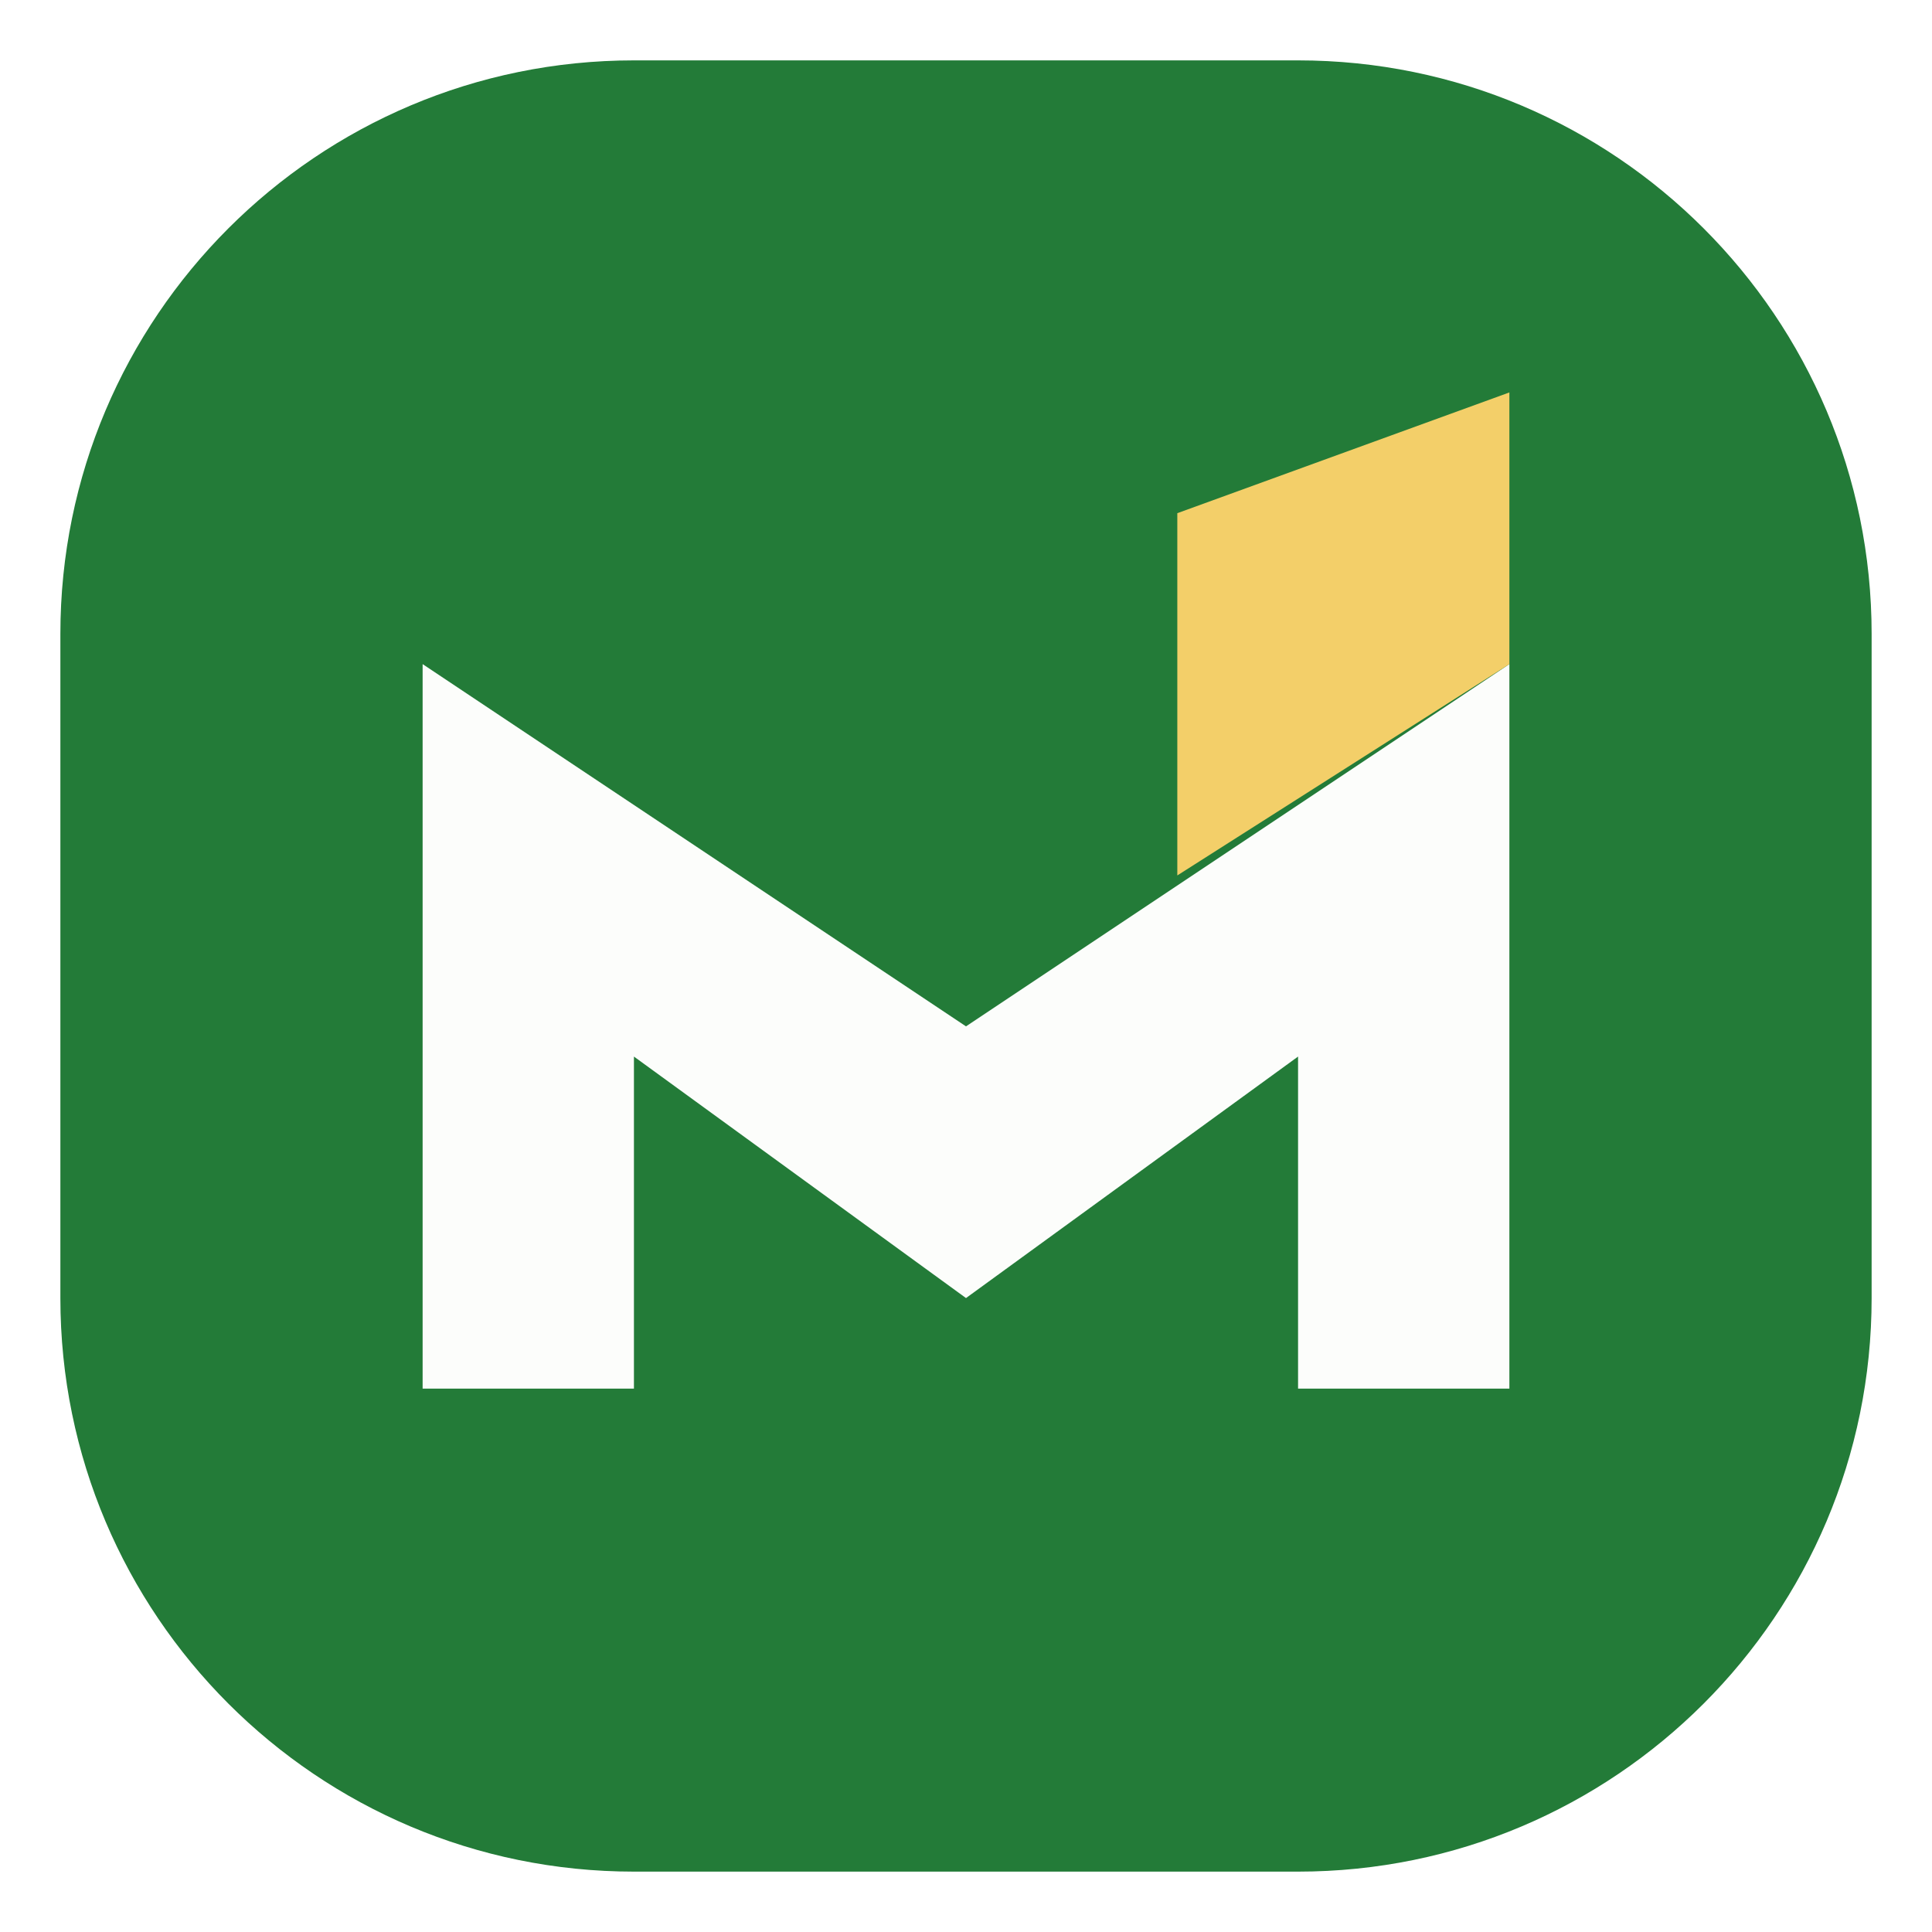
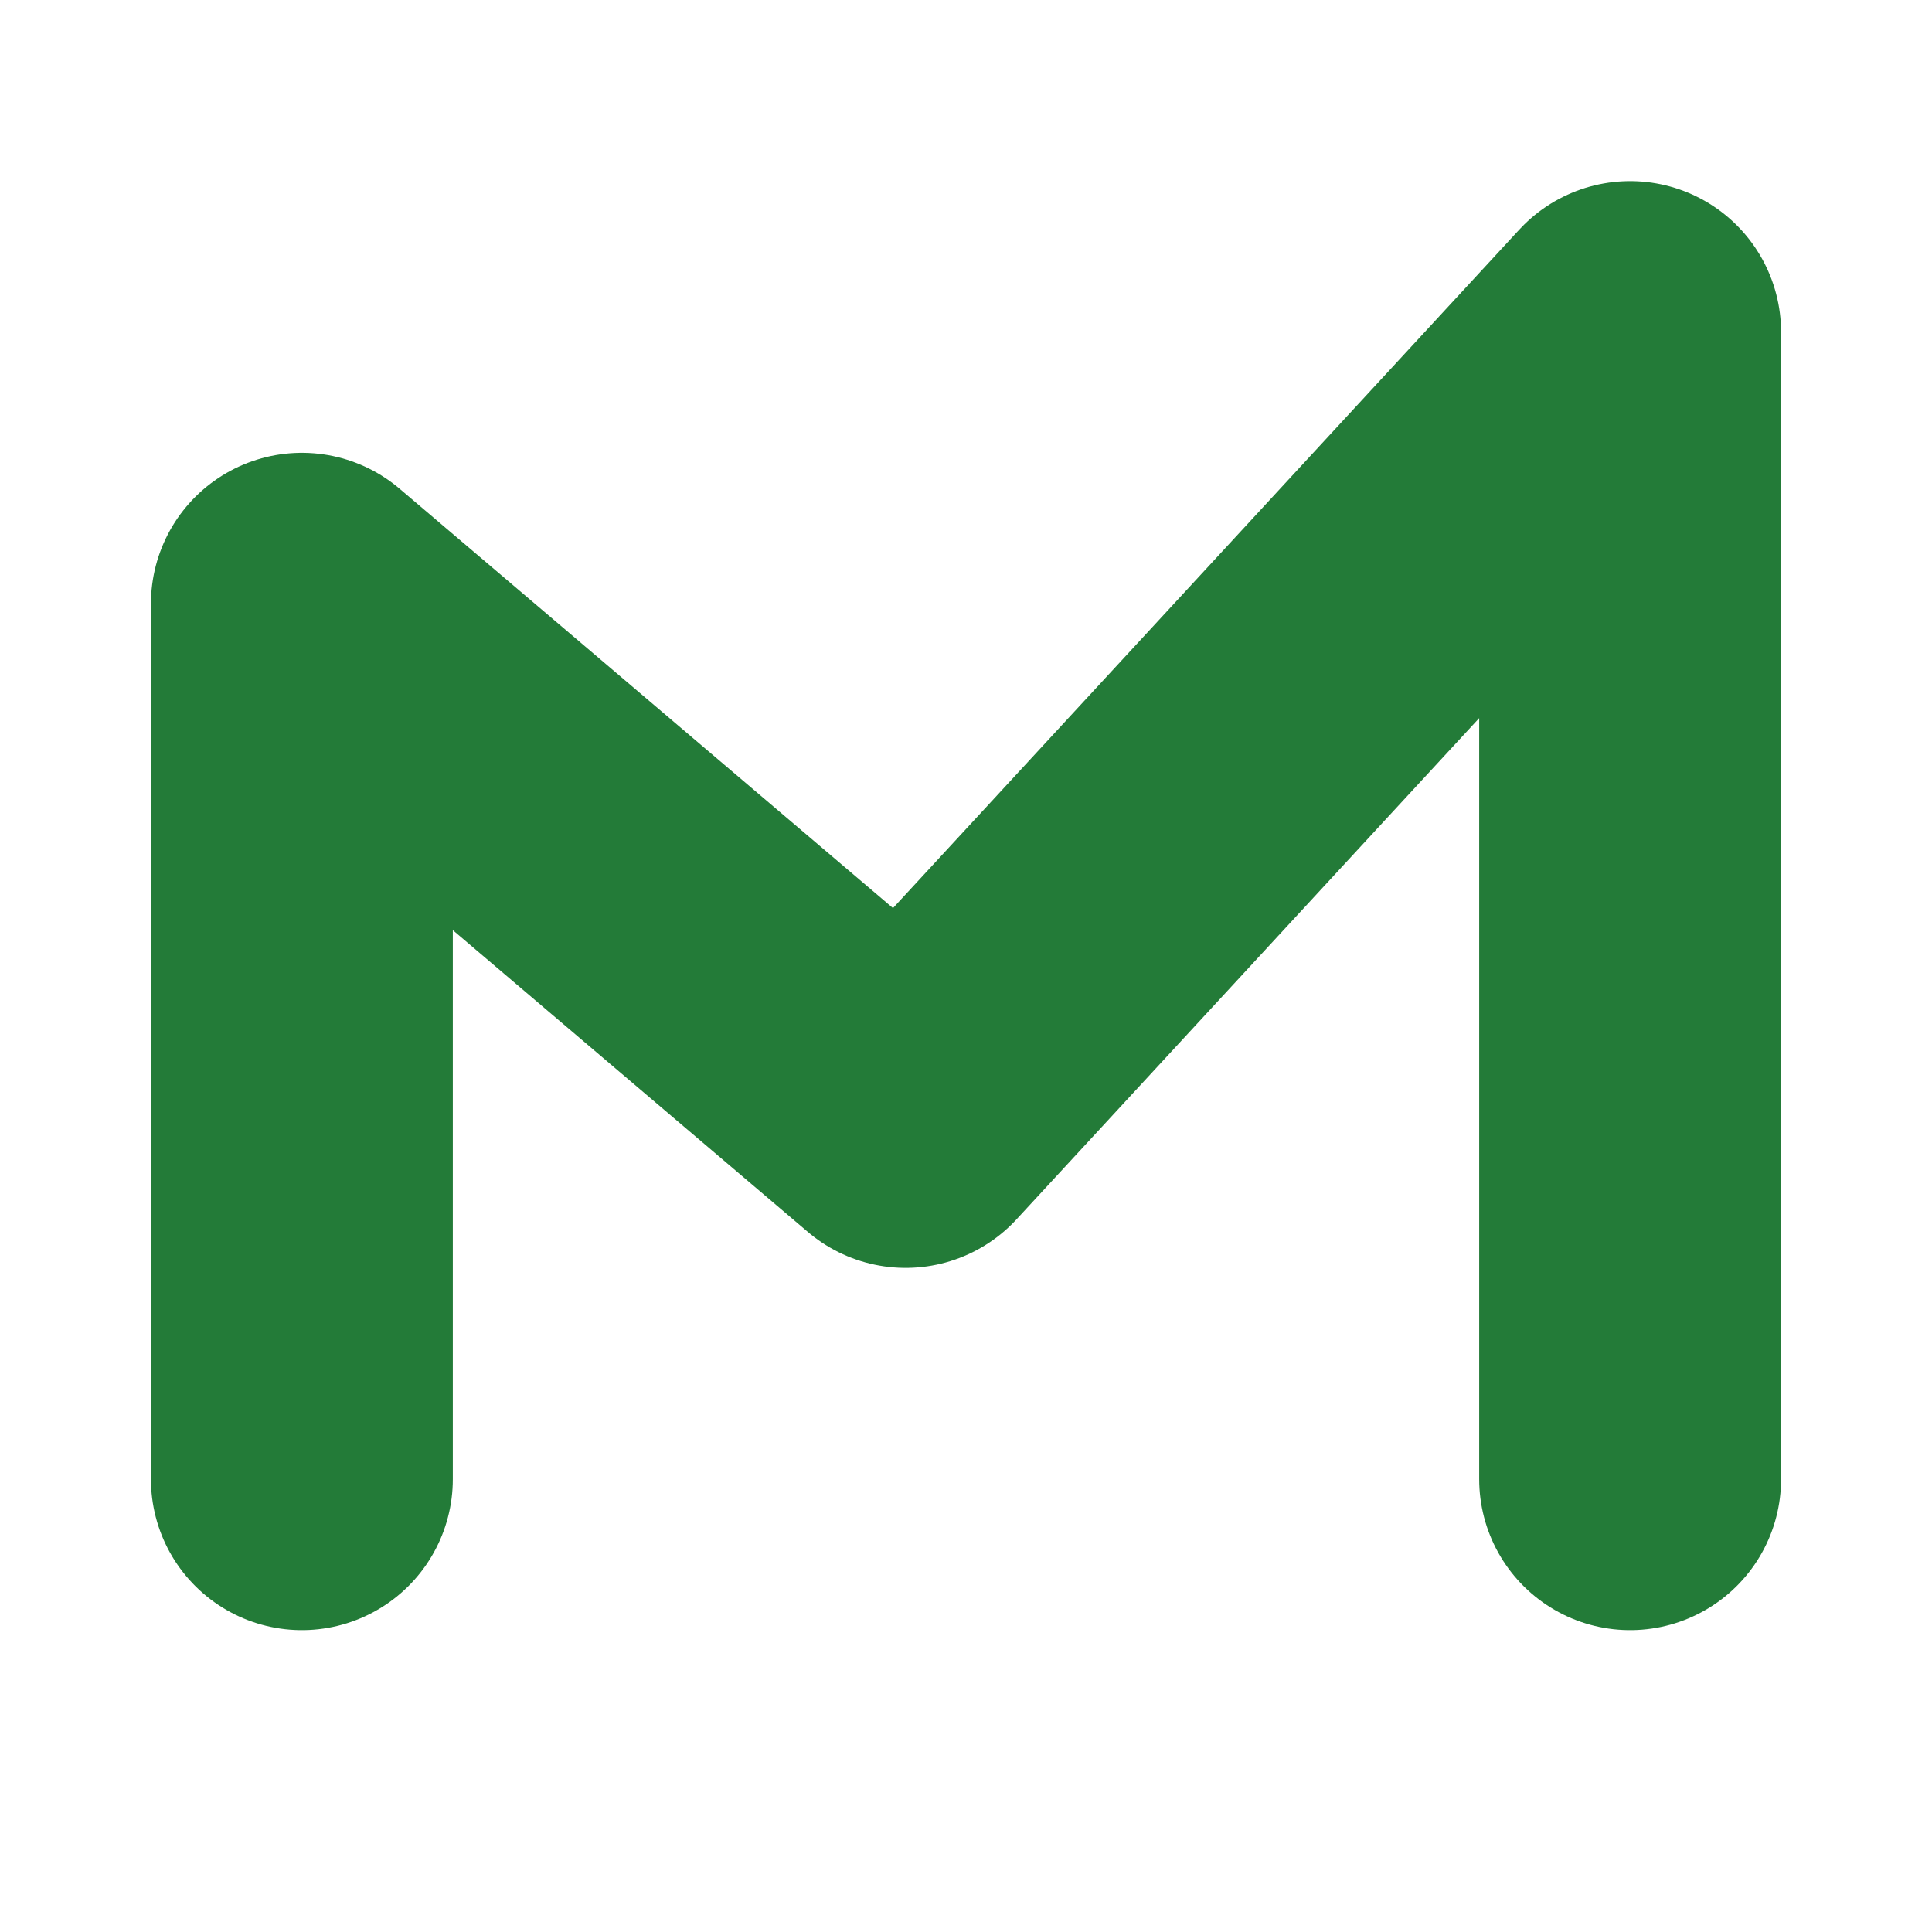
<svg xmlns="http://www.w3.org/2000/svg" width="64" height="64" viewBox="0 0 64 64" fill="none">
-   <rect x="2" y="2" width="60" height="60" rx="19" fill="#237B38" />
-   <path d="M14 46V22l18 12 18-12v24h-7V35l-11 8-11-8v11Z" fill="#FCFDFB" />
-   <path d="m39 17 11-4v9l-11 7Z" fill="#F3CF69" />
+   <path d="M10 49V20l20 17 24-26v38" stroke="#237B38" stroke-width="10" stroke-linecap="round" stroke-linejoin="round" />
</svg>
